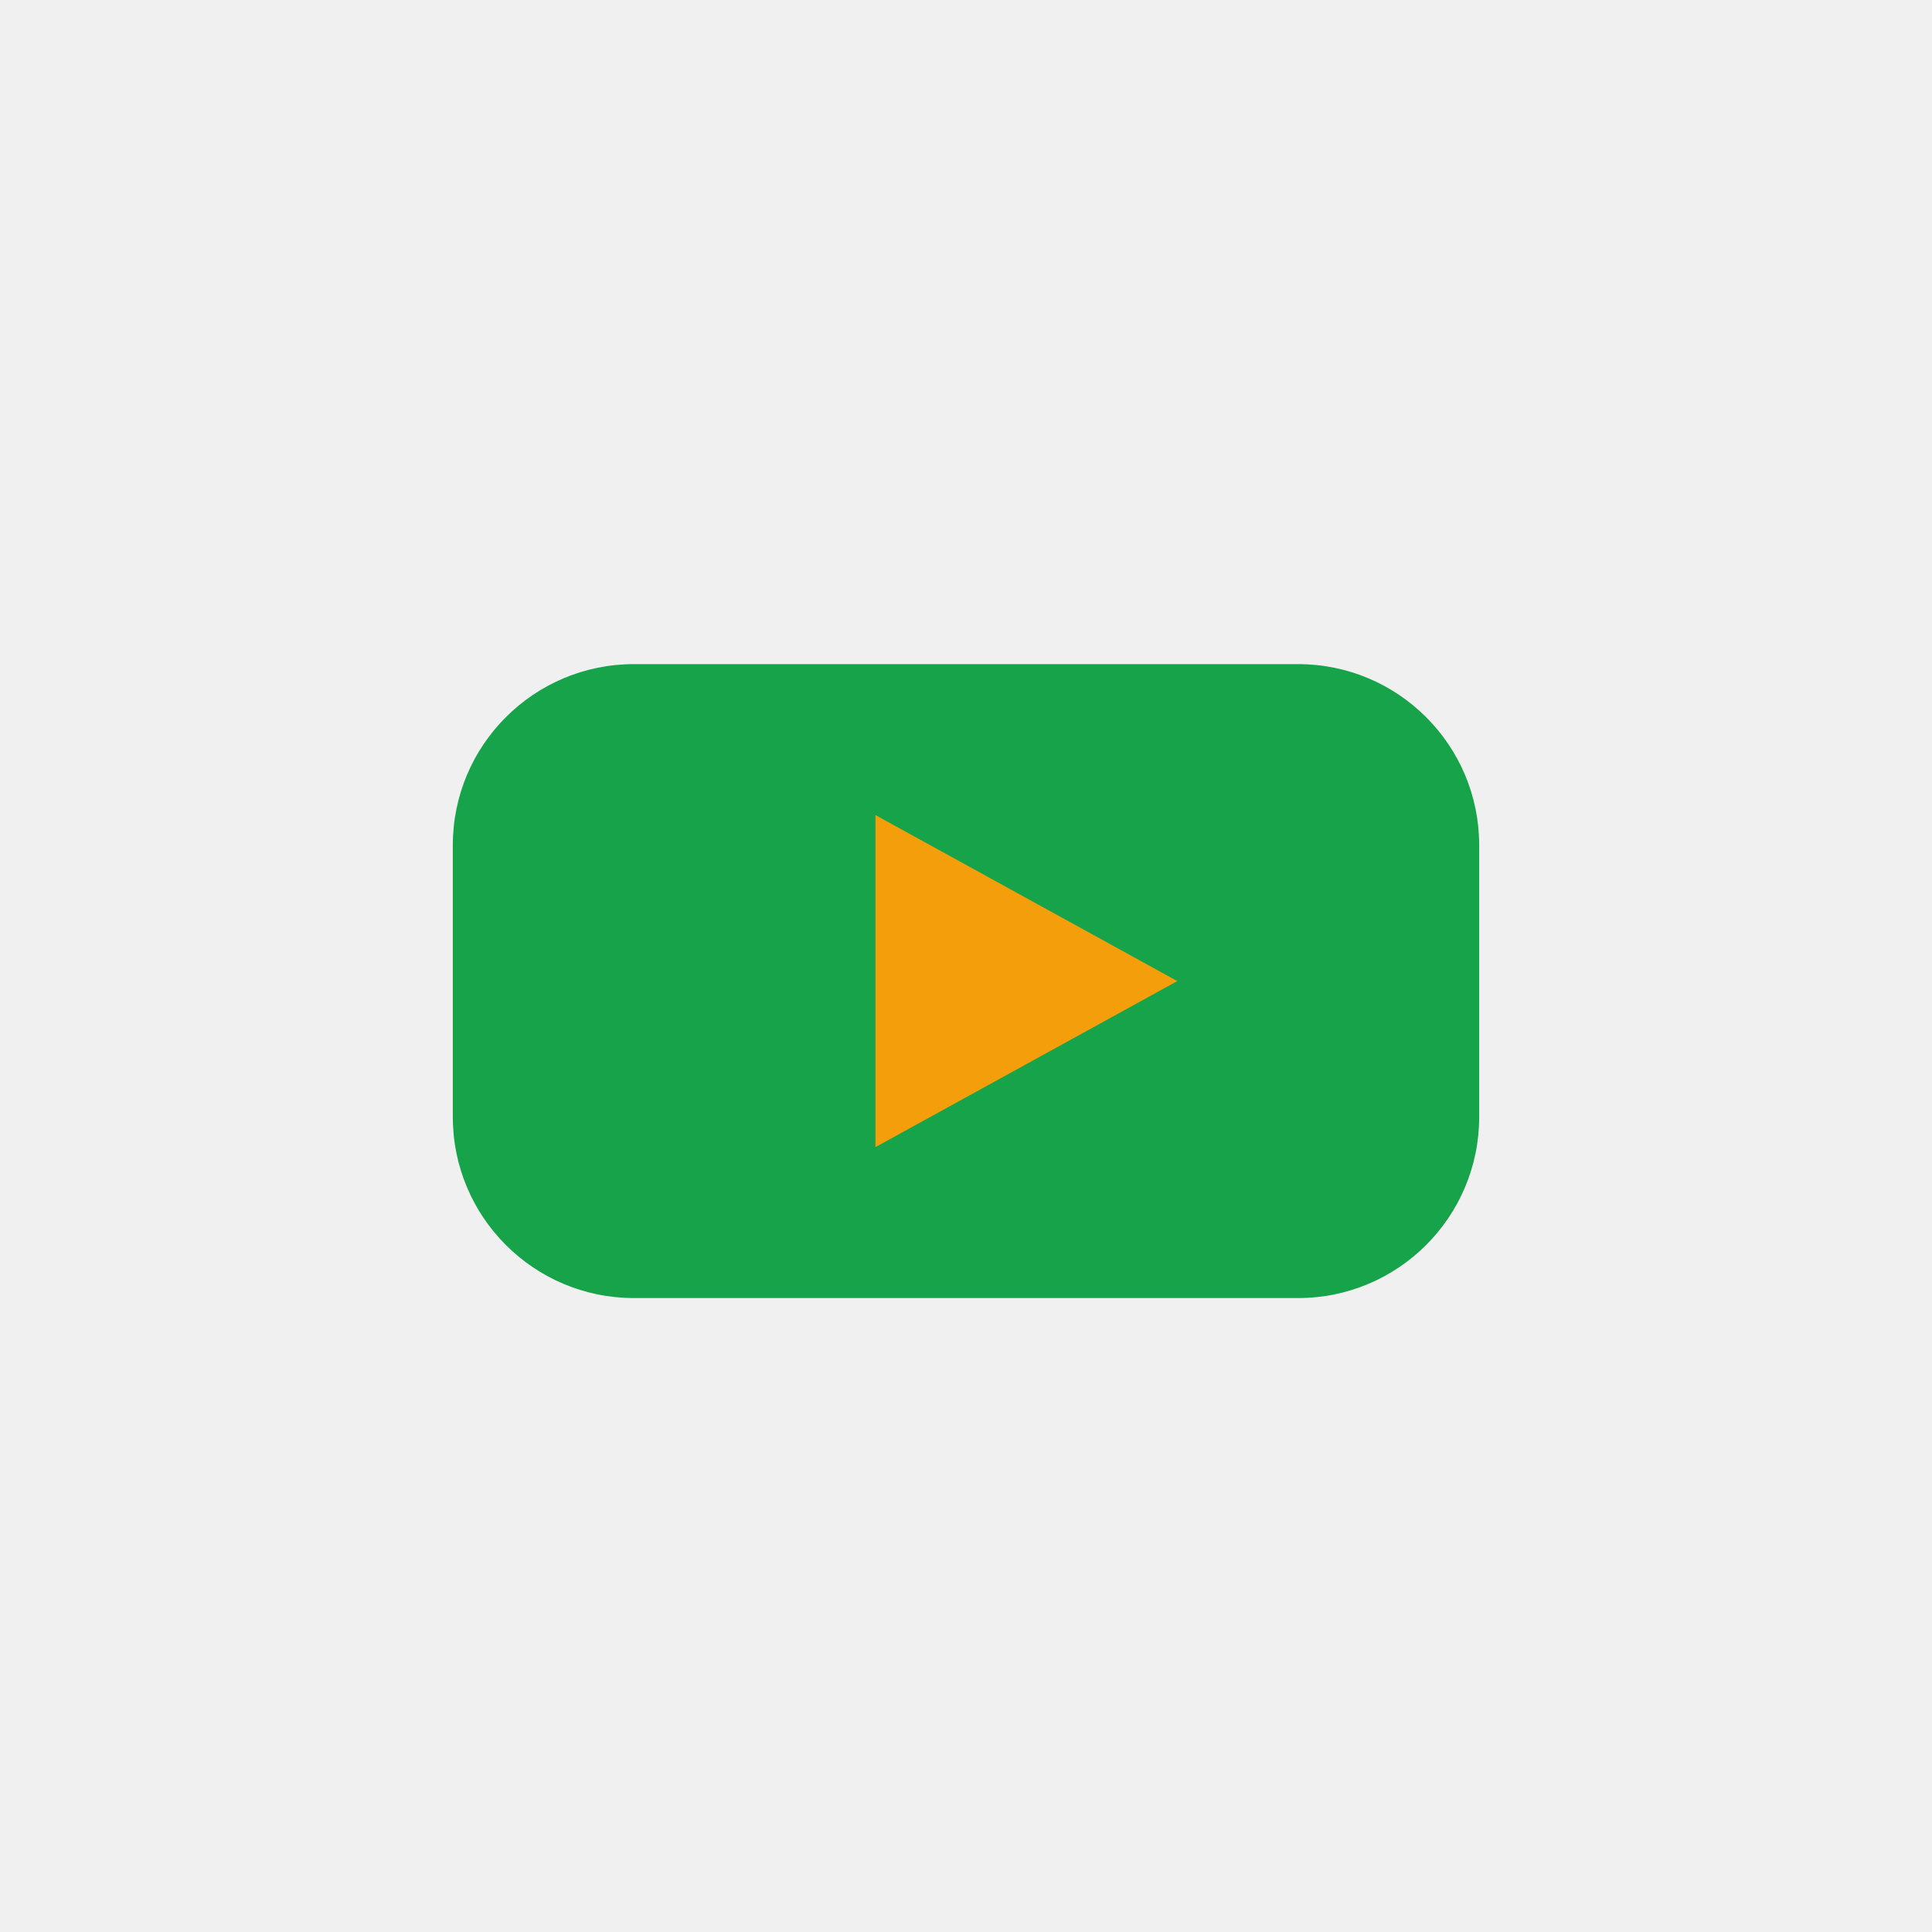
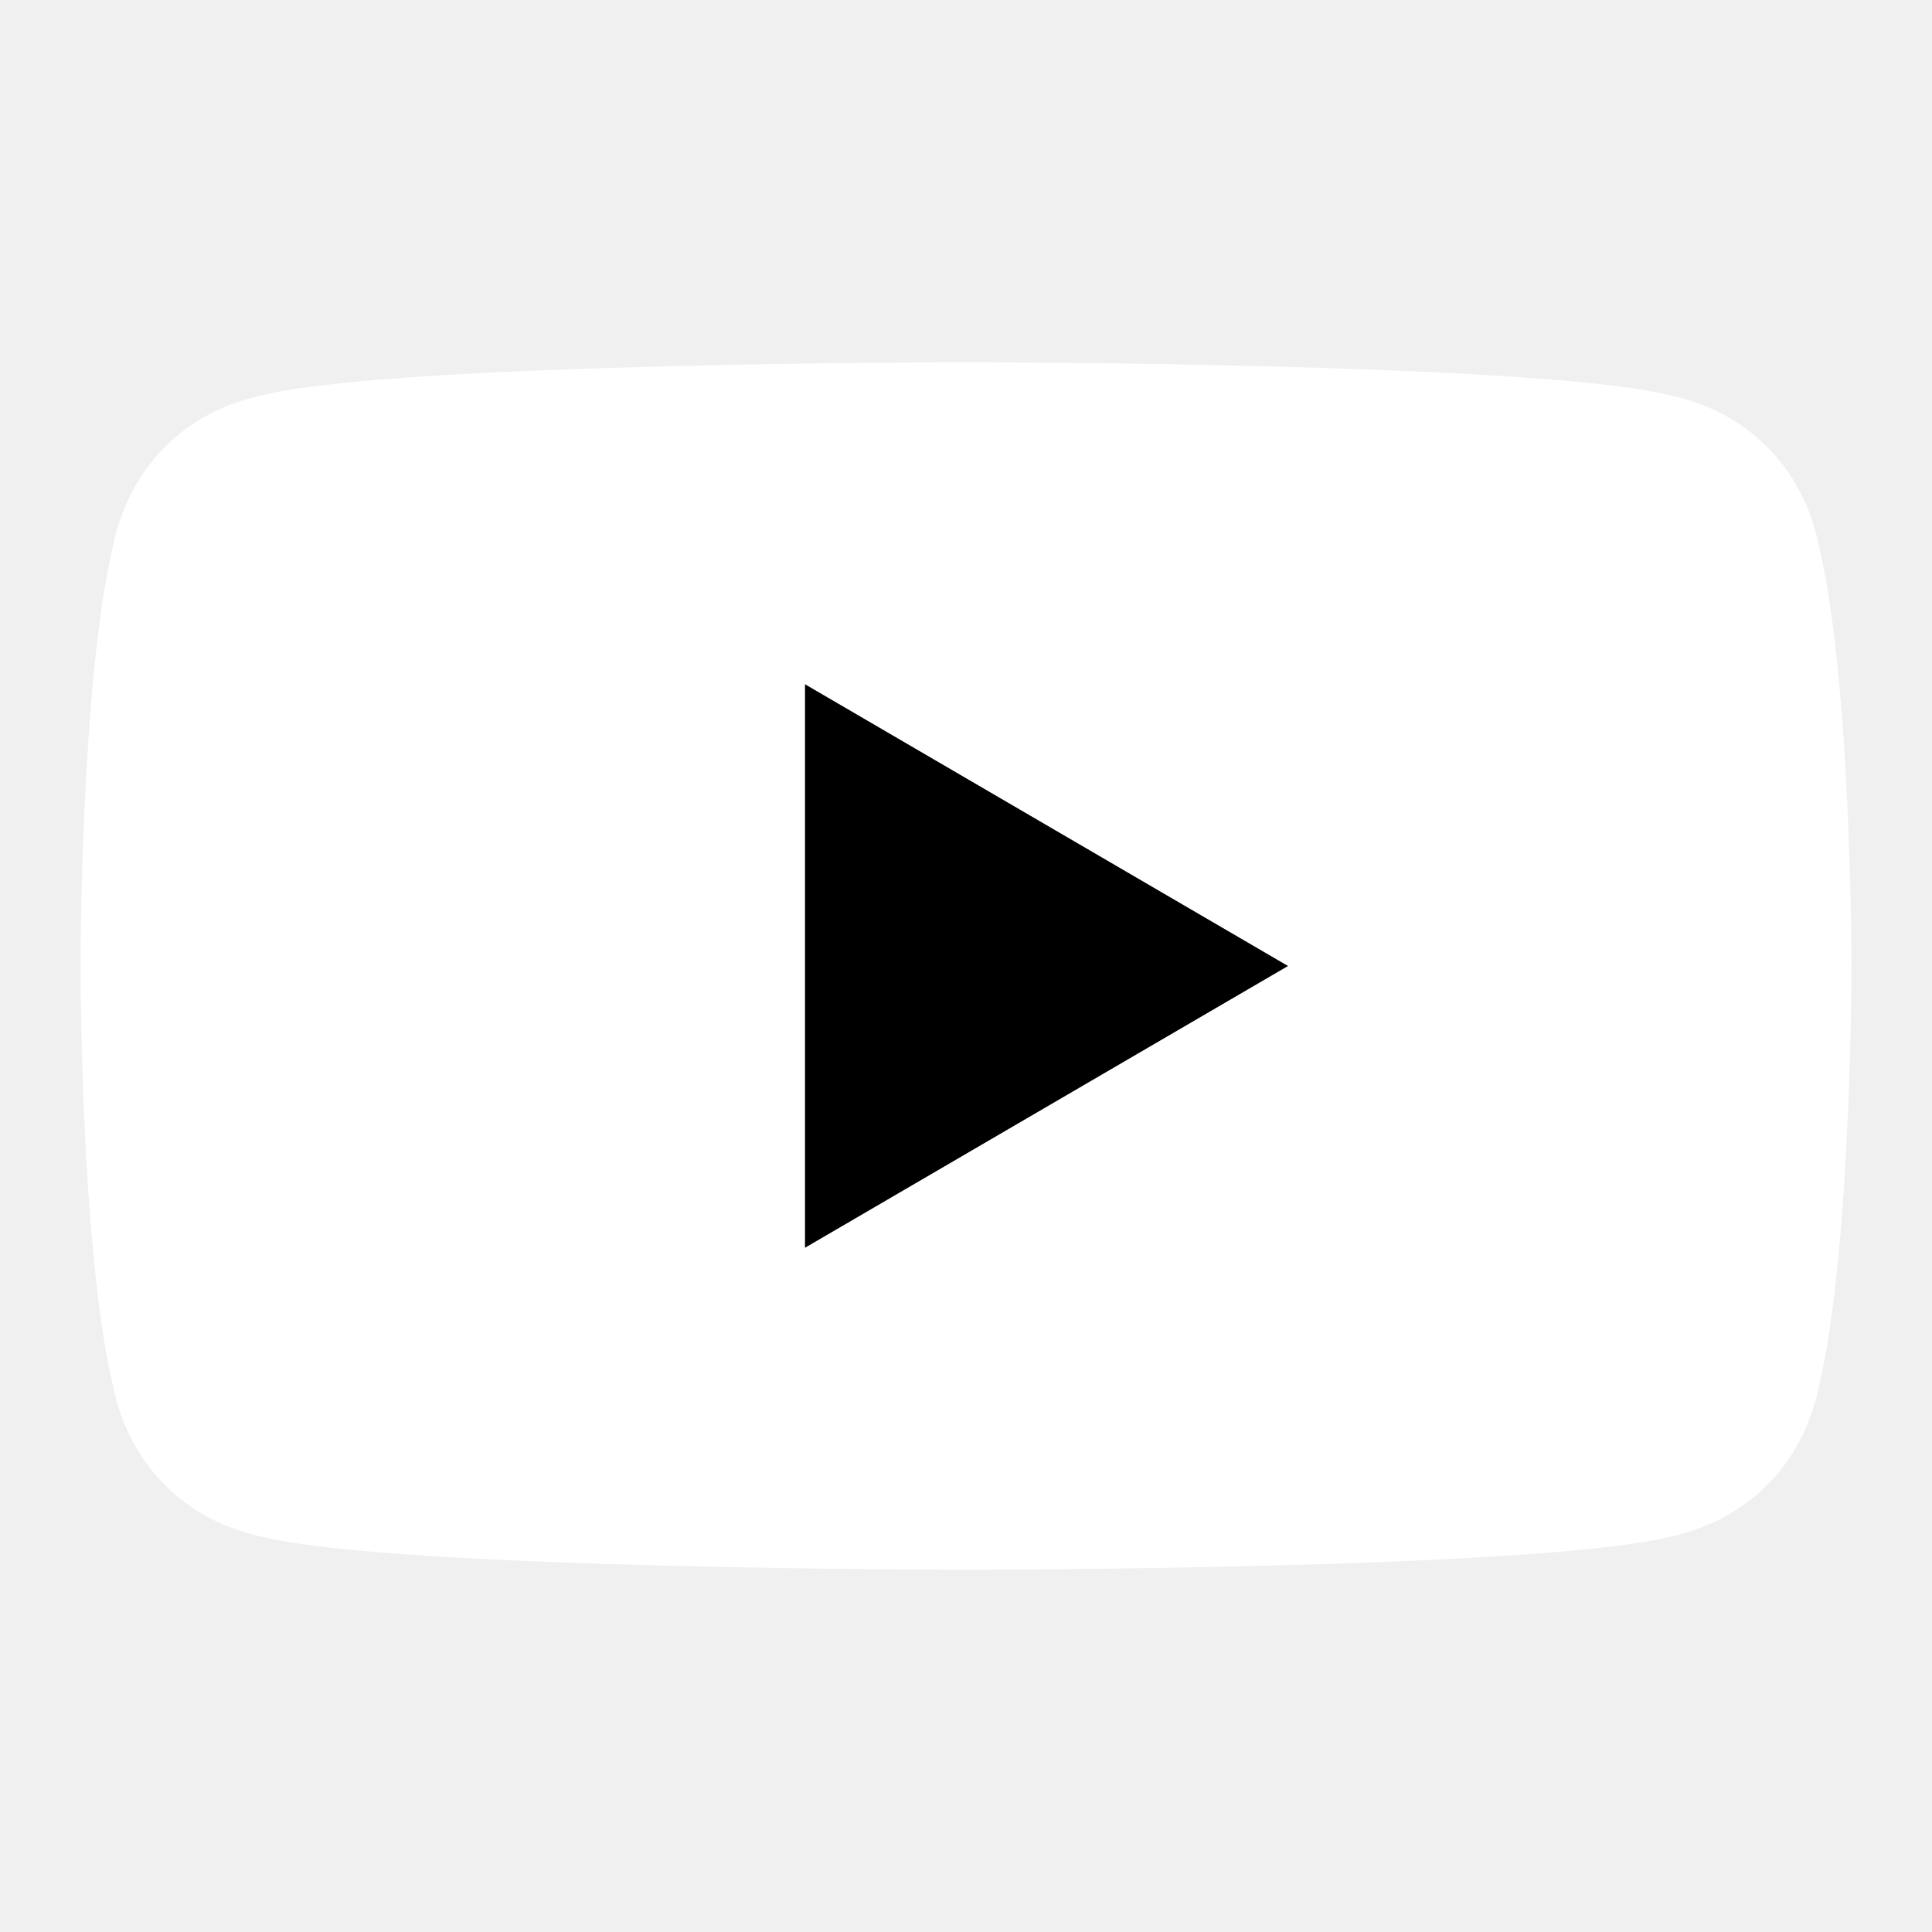
- <svg xmlns="http://www.w3.org/2000/svg" viewBox="0 0 64 64" fill="none">
-   <rect x="15" y="22" width="34" height="21" rx="6" fill="#16A34A" />
-   <path d="m29 27 10 5.5L29 38V27Z" fill="#F59E0B" />
+ <svg xmlns="http://www.w3.org/2000/svg" viewBox="0 0 24 24" fill="white">
+   <path d="M23 12s0-3.5-.4-5.2c-.2-1-.9-1.7-1.9-1.9C19 4.5 12 4.5 12 4.5s-7 0-8.7.4c-1 .2-1.7.9-1.9 1.9C1 8.5 1 12 1 12s0 3.5.4 5.2c.2 1 .9 1.7 1.9 1.9 1.7.4 8.7.4 8.7.4s7 0 8.7-.4c1-.2 1.7-.9 1.9-1.9.4-1.7.4-5.2.4-5.2z" />
+   <path d="M10 15.5V8.5L16 12z" fill="black" />
</svg>
